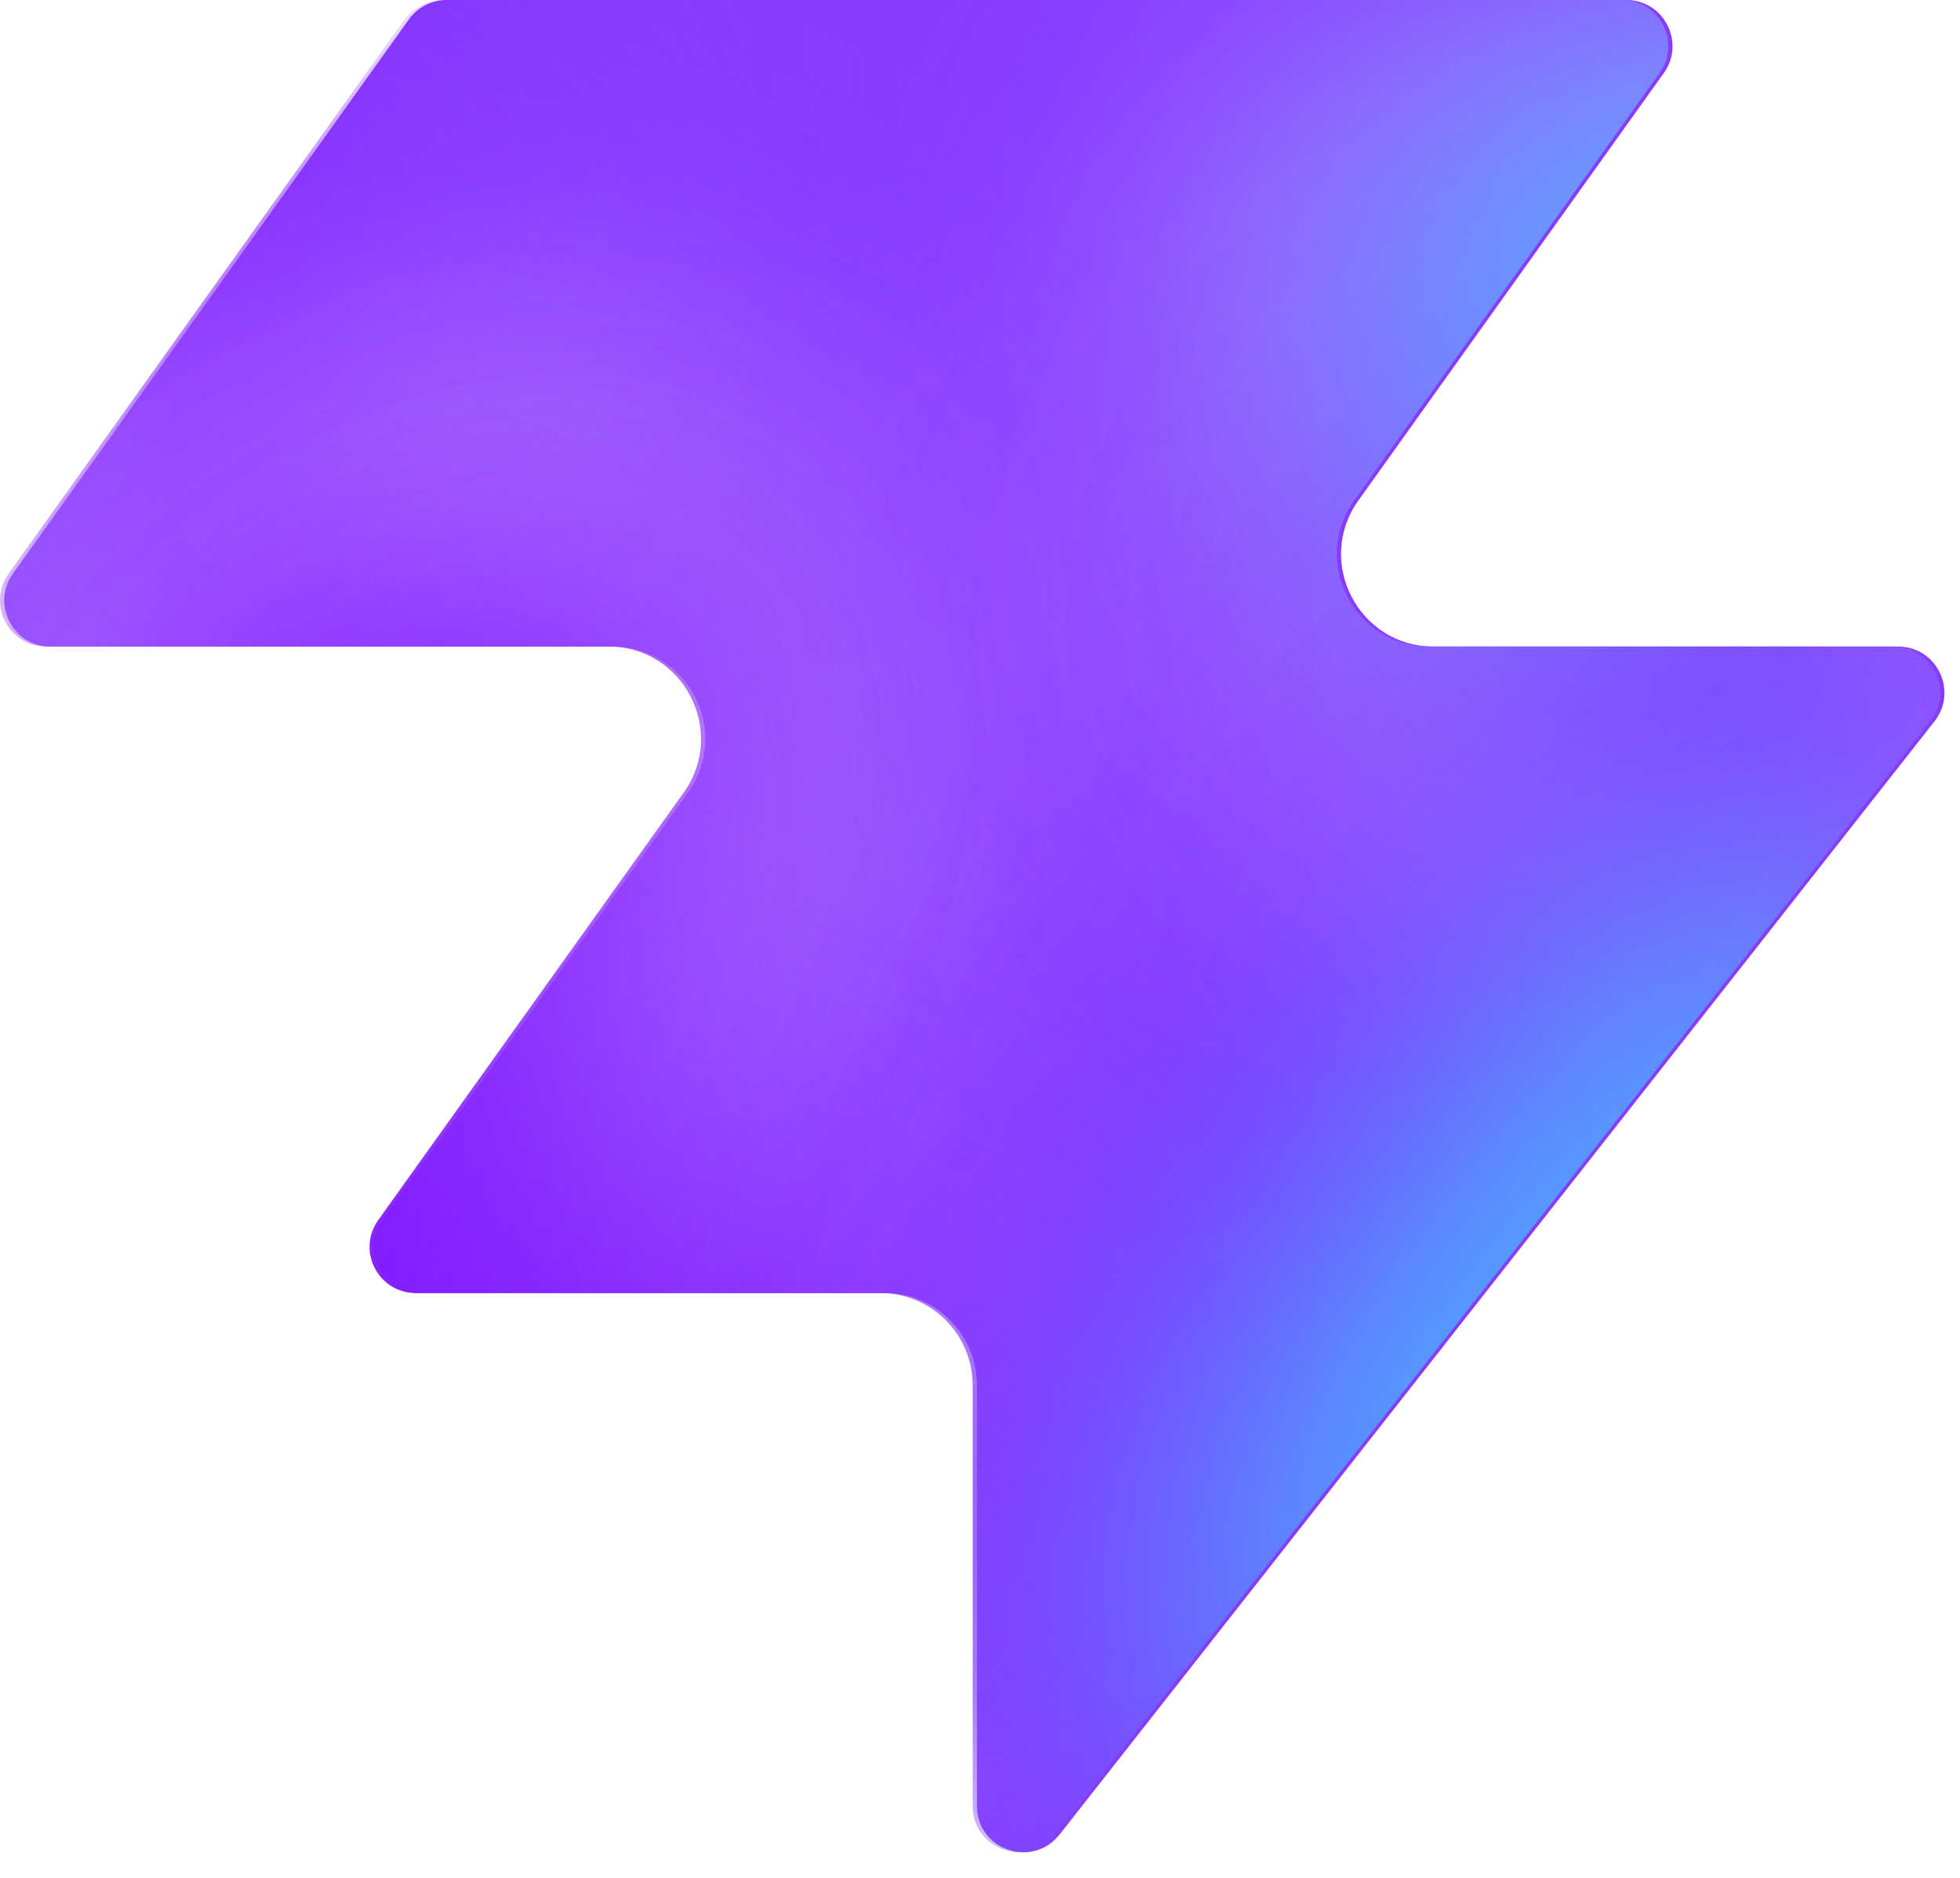
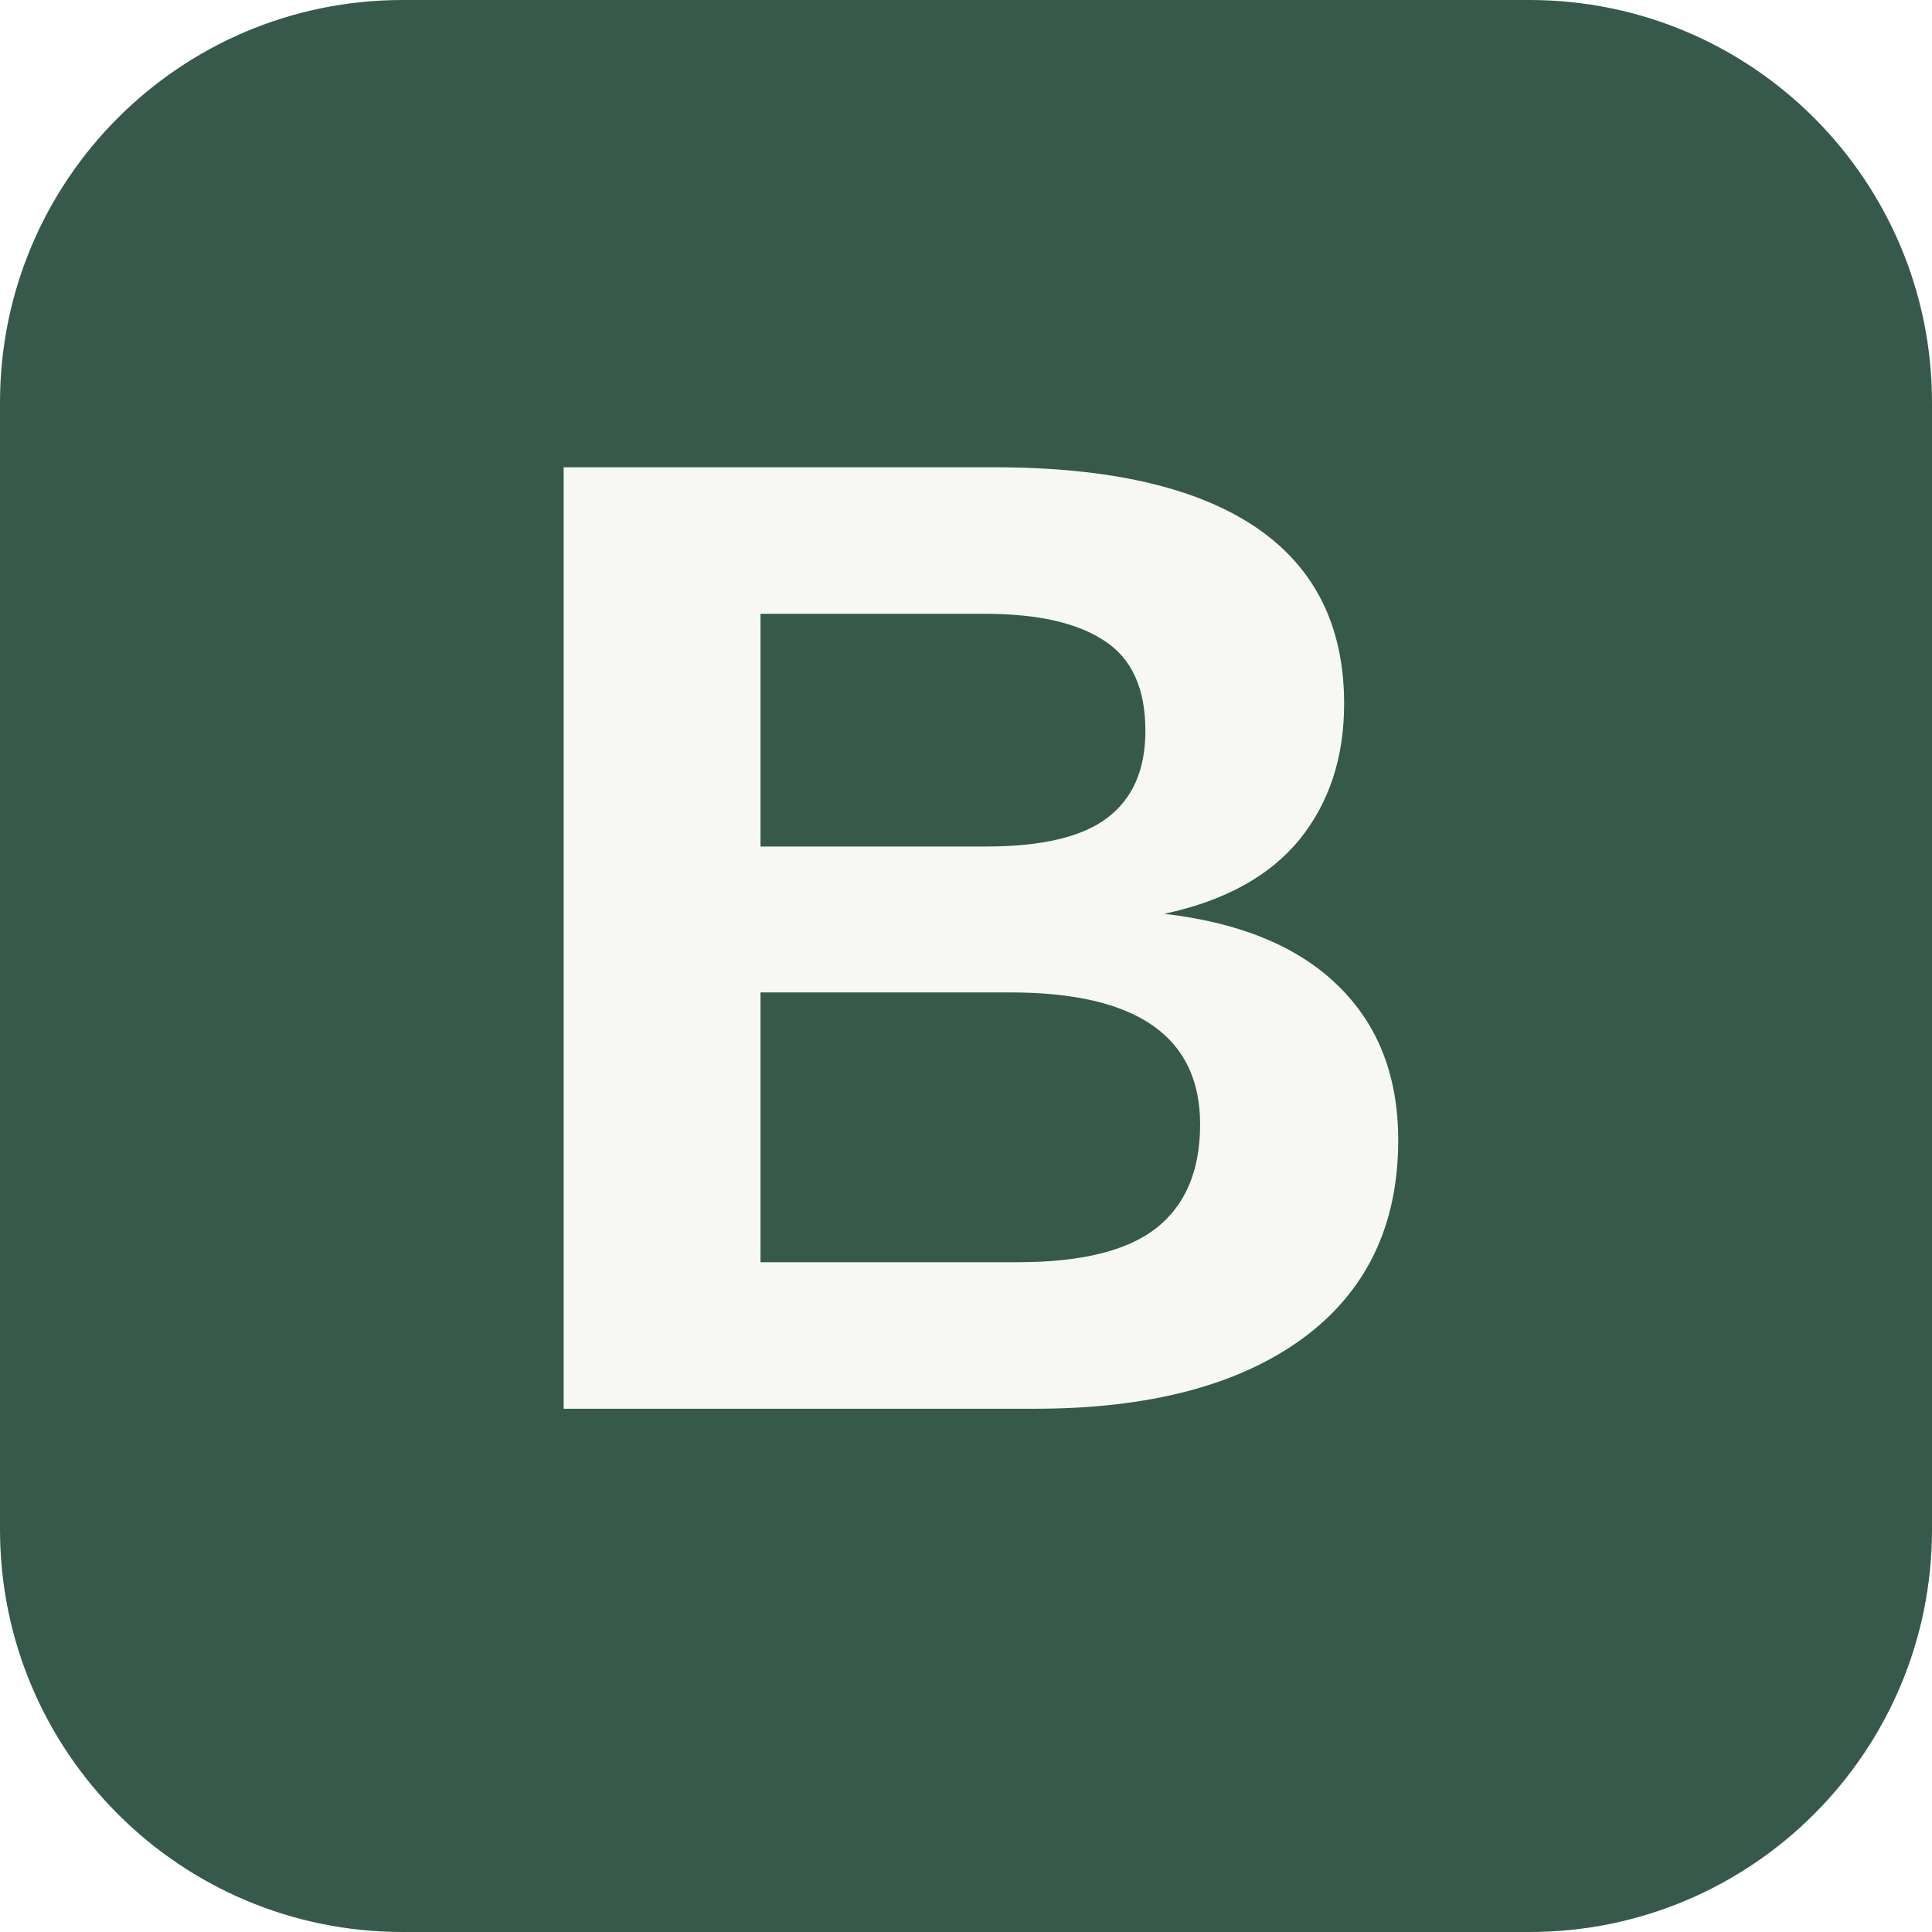
- <svg xmlns="http://www.w3.org/2000/svg" width="48" height="46" fill="none" viewBox="0 0 48 46">
-   <path fill="#863bff" d="M25.946 44.938c-.664.845-2.021.375-2.021-.698V33.937a2.26 2.26 0 0 0-2.262-2.262H10.287c-.92 0-1.456-1.04-.92-1.788l7.48-10.471c1.07-1.497 0-3.578-1.842-3.578H1.237c-.92 0-1.456-1.04-.92-1.788L10.013.474c.214-.297.556-.474.92-.474h28.894c.92 0 1.456 1.04.92 1.788l-7.48 10.471c-1.07 1.498 0 3.579 1.842 3.579h11.377c.943 0 1.473 1.088.89 1.83L25.947 44.94z" style="fill:#863bff;fill:color(display-p3 .525 .23 1);fill-opacity:1" />
-   <mask id="a" width="48" height="46" x="0" y="0" maskUnits="userSpaceOnUse" style="mask-type:alpha">
-     <path fill="#000" d="M25.842 44.938c-.664.844-2.021.375-2.021-.698V33.937a2.26 2.26 0 0 0-2.262-2.262H10.183c-.92 0-1.456-1.04-.92-1.788l7.48-10.471c1.07-1.498 0-3.579-1.842-3.579H1.133c-.92 0-1.456-1.04-.92-1.787L9.91.473c.214-.297.556-.474.92-.474h28.894c.92 0 1.456 1.04.92 1.788l-7.48 10.471c-1.07 1.498 0 3.578 1.842 3.578h11.377c.943 0 1.473 1.088.89 1.832L25.843 44.94z" style="fill:#000;fill-opacity:1" />
-   </mask>
-   <g mask="url(#a)">
-     <g filter="url(#b)">
-       <ellipse cx="5.508" cy="14.704" fill="#ede6ff" rx="5.508" ry="14.704" style="fill:#ede6ff;fill:color(display-p3 .927 .903 1);fill-opacity:1" transform="matrix(.00324 1 1 -.00324 -4.47 31.516)" />
-     </g>
-     <g filter="url(#c)">
-       <ellipse cx="10.399" cy="29.851" fill="#ede6ff" rx="10.399" ry="29.851" style="fill:#ede6ff;fill:color(display-p3 .927 .903 1);fill-opacity:1" transform="matrix(.00324 1 1 -.00324 -39.328 7.883)" />
-     </g>
-     <g filter="url(#d)">
-       <ellipse cx="5.508" cy="30.487" fill="#7e14ff" rx="5.508" ry="30.487" style="fill:#7e14ff;fill:color(display-p3 .492 .077 1);fill-opacity:1" transform="rotate(89.814 -25.913 -14.639)scale(1 -1)" />
-     </g>
-     <g filter="url(#e)">
-       <ellipse cx="5.508" cy="30.599" fill="#7e14ff" rx="5.508" ry="30.599" style="fill:#7e14ff;fill:color(display-p3 .492 .077 1);fill-opacity:1" transform="rotate(89.814 -32.644 -3.334)scale(1 -1)" />
-     </g>
-     <g filter="url(#f)">
-       <ellipse cx="5.508" cy="30.599" fill="#7e14ff" rx="5.508" ry="30.599" style="fill:#7e14ff;fill:color(display-p3 .492 .077 1);fill-opacity:1" transform="matrix(.00324 1 1 -.00324 -34.34 30.47)" />
-     </g>
-     <g filter="url(#g)">
-       <ellipse cx="14.072" cy="22.078" fill="#ede6ff" rx="14.072" ry="22.078" style="fill:#ede6ff;fill:color(display-p3 .927 .903 1);fill-opacity:1" transform="rotate(93.35 24.506 48.493)scale(-1 1)" />
-     </g>
-     <g filter="url(#h)">
-       <ellipse cx="3.47" cy="21.501" fill="#7e14ff" rx="3.47" ry="21.501" style="fill:#7e14ff;fill:color(display-p3 .492 .077 1);fill-opacity:1" transform="rotate(89.009 28.708 47.59)scale(-1 1)" />
-     </g>
-     <g filter="url(#i)">
-       <ellipse cx="3.47" cy="21.501" fill="#7e14ff" rx="3.47" ry="21.501" style="fill:#7e14ff;fill:color(display-p3 .492 .077 1);fill-opacity:1" transform="rotate(89.009 28.708 47.59)scale(-1 1)" />
-     </g>
-     <g filter="url(#j)">
-       <ellipse cx=".387" cy="8.972" fill="#7e14ff" rx="4.407" ry="29.108" style="fill:#7e14ff;fill:color(display-p3 .492 .077 1);fill-opacity:1" transform="rotate(39.51 .387 8.972)" />
-     </g>
-     <g filter="url(#k)">
-       <ellipse cx="47.523" cy="-6.092" fill="#7e14ff" rx="4.407" ry="29.108" style="fill:#7e14ff;fill:color(display-p3 .492 .077 1);fill-opacity:1" transform="rotate(37.892 47.523 -6.092)" />
-     </g>
-     <g filter="url(#l)">
-       <ellipse cx="41.412" cy="6.333" fill="#47bfff" rx="5.971" ry="9.665" style="fill:#47bfff;fill:color(display-p3 .28 .748 1);fill-opacity:1" transform="rotate(37.892 41.412 6.333)" />
-     </g>
-     <g filter="url(#m)">
-       <ellipse cx="-1.879" cy="38.332" fill="#7e14ff" rx="4.407" ry="29.108" style="fill:#7e14ff;fill:color(display-p3 .492 .077 1);fill-opacity:1" transform="rotate(37.892 -1.88 38.332)" />
-     </g>
-     <g filter="url(#n)">
-       <ellipse cx="-1.879" cy="38.332" fill="#7e14ff" rx="4.407" ry="29.108" style="fill:#7e14ff;fill:color(display-p3 .492 .077 1);fill-opacity:1" transform="rotate(37.892 -1.88 38.332)" />
-     </g>
-     <g filter="url(#o)">
-       <ellipse cx="35.651" cy="29.907" fill="#7e14ff" rx="4.407" ry="29.108" style="fill:#7e14ff;fill:color(display-p3 .492 .077 1);fill-opacity:1" transform="rotate(37.892 35.651 29.907)" />
-     </g>
-     <g filter="url(#p)">
-       <ellipse cx="38.418" cy="32.4" fill="#47bfff" rx="5.971" ry="15.297" style="fill:#47bfff;fill:color(display-p3 .28 .748 1);fill-opacity:1" transform="rotate(37.892 38.418 32.4)" />
-     </g>
-   </g>
-   <defs>
-     <filter id="b" width="60.045" height="41.654" x="-19.77" y="16.149" color-interpolation-filters="sRGB" filterUnits="userSpaceOnUse">
-       <feFlood flood-opacity="0" result="BackgroundImageFix" />
-       <feBlend in="SourceGraphic" in2="BackgroundImageFix" result="shape" />
-       <feGaussianBlur result="effect1_foregroundBlur_2002_17158" stdDeviation="7.659" />
-     </filter>
-     <filter id="c" width="90.34" height="51.437" x="-54.613" y="-7.533" color-interpolation-filters="sRGB" filterUnits="userSpaceOnUse">
-       <feFlood flood-opacity="0" result="BackgroundImageFix" />
-       <feBlend in="SourceGraphic" in2="BackgroundImageFix" result="shape" />
-       <feGaussianBlur result="effect1_foregroundBlur_2002_17158" stdDeviation="7.659" />
-     </filter>
-     <filter id="d" width="79.355" height="29.4" x="-49.64" y="2.03" color-interpolation-filters="sRGB" filterUnits="userSpaceOnUse">
-       <feFlood flood-opacity="0" result="BackgroundImageFix" />
-       <feBlend in="SourceGraphic" in2="BackgroundImageFix" result="shape" />
-       <feGaussianBlur result="effect1_foregroundBlur_2002_17158" stdDeviation="4.596" />
-     </filter>
-     <filter id="e" width="79.579" height="29.4" x="-45.045" y="20.029" color-interpolation-filters="sRGB" filterUnits="userSpaceOnUse">
-       <feFlood flood-opacity="0" result="BackgroundImageFix" />
-       <feBlend in="SourceGraphic" in2="BackgroundImageFix" result="shape" />
-       <feGaussianBlur result="effect1_foregroundBlur_2002_17158" stdDeviation="4.596" />
-     </filter>
-     <filter id="f" width="79.579" height="29.4" x="-43.513" y="21.178" color-interpolation-filters="sRGB" filterUnits="userSpaceOnUse">
-       <feFlood flood-opacity="0" result="BackgroundImageFix" />
-       <feBlend in="SourceGraphic" in2="BackgroundImageFix" result="shape" />
-       <feGaussianBlur result="effect1_foregroundBlur_2002_17158" stdDeviation="4.596" />
-     </filter>
-     <filter id="g" width="74.749" height="58.852" x="15.756" y="-17.901" color-interpolation-filters="sRGB" filterUnits="userSpaceOnUse">
-       <feFlood flood-opacity="0" result="BackgroundImageFix" />
-       <feBlend in="SourceGraphic" in2="BackgroundImageFix" result="shape" />
-       <feGaussianBlur result="effect1_foregroundBlur_2002_17158" stdDeviation="7.659" />
-     </filter>
-     <filter id="h" width="61.377" height="25.362" x="23.548" y="2.284" color-interpolation-filters="sRGB" filterUnits="userSpaceOnUse">
-       <feFlood flood-opacity="0" result="BackgroundImageFix" />
-       <feBlend in="SourceGraphic" in2="BackgroundImageFix" result="shape" />
-       <feGaussianBlur result="effect1_foregroundBlur_2002_17158" stdDeviation="4.596" />
-     </filter>
-     <filter id="i" width="61.377" height="25.362" x="23.548" y="2.284" color-interpolation-filters="sRGB" filterUnits="userSpaceOnUse">
-       <feFlood flood-opacity="0" result="BackgroundImageFix" />
-       <feBlend in="SourceGraphic" in2="BackgroundImageFix" result="shape" />
-       <feGaussianBlur result="effect1_foregroundBlur_2002_17158" stdDeviation="4.596" />
-     </filter>
-     <filter id="j" width="56.045" height="63.649" x="-27.636" y="-22.853" color-interpolation-filters="sRGB" filterUnits="userSpaceOnUse">
-       <feFlood flood-opacity="0" result="BackgroundImageFix" />
-       <feBlend in="SourceGraphic" in2="BackgroundImageFix" result="shape" />
-       <feGaussianBlur result="effect1_foregroundBlur_2002_17158" stdDeviation="4.596" />
-     </filter>
-     <filter id="k" width="54.814" height="64.646" x="20.116" y="-38.415" color-interpolation-filters="sRGB" filterUnits="userSpaceOnUse">
-       <feFlood flood-opacity="0" result="BackgroundImageFix" />
-       <feBlend in="SourceGraphic" in2="BackgroundImageFix" result="shape" />
-       <feGaussianBlur result="effect1_foregroundBlur_2002_17158" stdDeviation="4.596" />
-     </filter>
-     <filter id="l" width="33.541" height="35.313" x="24.641" y="-11.323" color-interpolation-filters="sRGB" filterUnits="userSpaceOnUse">
-       <feFlood flood-opacity="0" result="BackgroundImageFix" />
-       <feBlend in="SourceGraphic" in2="BackgroundImageFix" result="shape" />
-       <feGaussianBlur result="effect1_foregroundBlur_2002_17158" stdDeviation="4.596" />
-     </filter>
-     <filter id="m" width="54.814" height="64.646" x="-29.286" y="6.009" color-interpolation-filters="sRGB" filterUnits="userSpaceOnUse">
-       <feFlood flood-opacity="0" result="BackgroundImageFix" />
-       <feBlend in="SourceGraphic" in2="BackgroundImageFix" result="shape" />
-       <feGaussianBlur result="effect1_foregroundBlur_2002_17158" stdDeviation="4.596" />
-     </filter>
-     <filter id="n" width="54.814" height="64.646" x="-29.286" y="6.009" color-interpolation-filters="sRGB" filterUnits="userSpaceOnUse">
-       <feFlood flood-opacity="0" result="BackgroundImageFix" />
-       <feBlend in="SourceGraphic" in2="BackgroundImageFix" result="shape" />
-       <feGaussianBlur result="effect1_foregroundBlur_2002_17158" stdDeviation="4.596" />
-     </filter>
-     <filter id="o" width="54.814" height="64.646" x="8.244" y="-2.416" color-interpolation-filters="sRGB" filterUnits="userSpaceOnUse">
-       <feFlood flood-opacity="0" result="BackgroundImageFix" />
-       <feBlend in="SourceGraphic" in2="BackgroundImageFix" result="shape" />
-       <feGaussianBlur result="effect1_foregroundBlur_2002_17158" stdDeviation="4.596" />
-     </filter>
-     <filter id="p" width="39.409" height="43.623" x="18.713" y="10.588" color-interpolation-filters="sRGB" filterUnits="userSpaceOnUse">
-       <feFlood flood-opacity="0" result="BackgroundImageFix" />
-       <feBlend in="SourceGraphic" in2="BackgroundImageFix" result="shape" />
-       <feGaussianBlur result="effect1_foregroundBlur_2002_17158" stdDeviation="4.596" />
-     </filter>
-   </defs>
+ <svg xmlns="http://www.w3.org/2000/svg" viewBox="0 0 48 48">
+   <rect width="48" height="48" rx="10" fill="#36594b" />
+   <text x="24" y="35" font-family="Arial,sans-serif" font-weight="800" font-size="34" text-anchor="middle" fill="#f7f8f5">B</text>
</svg>
